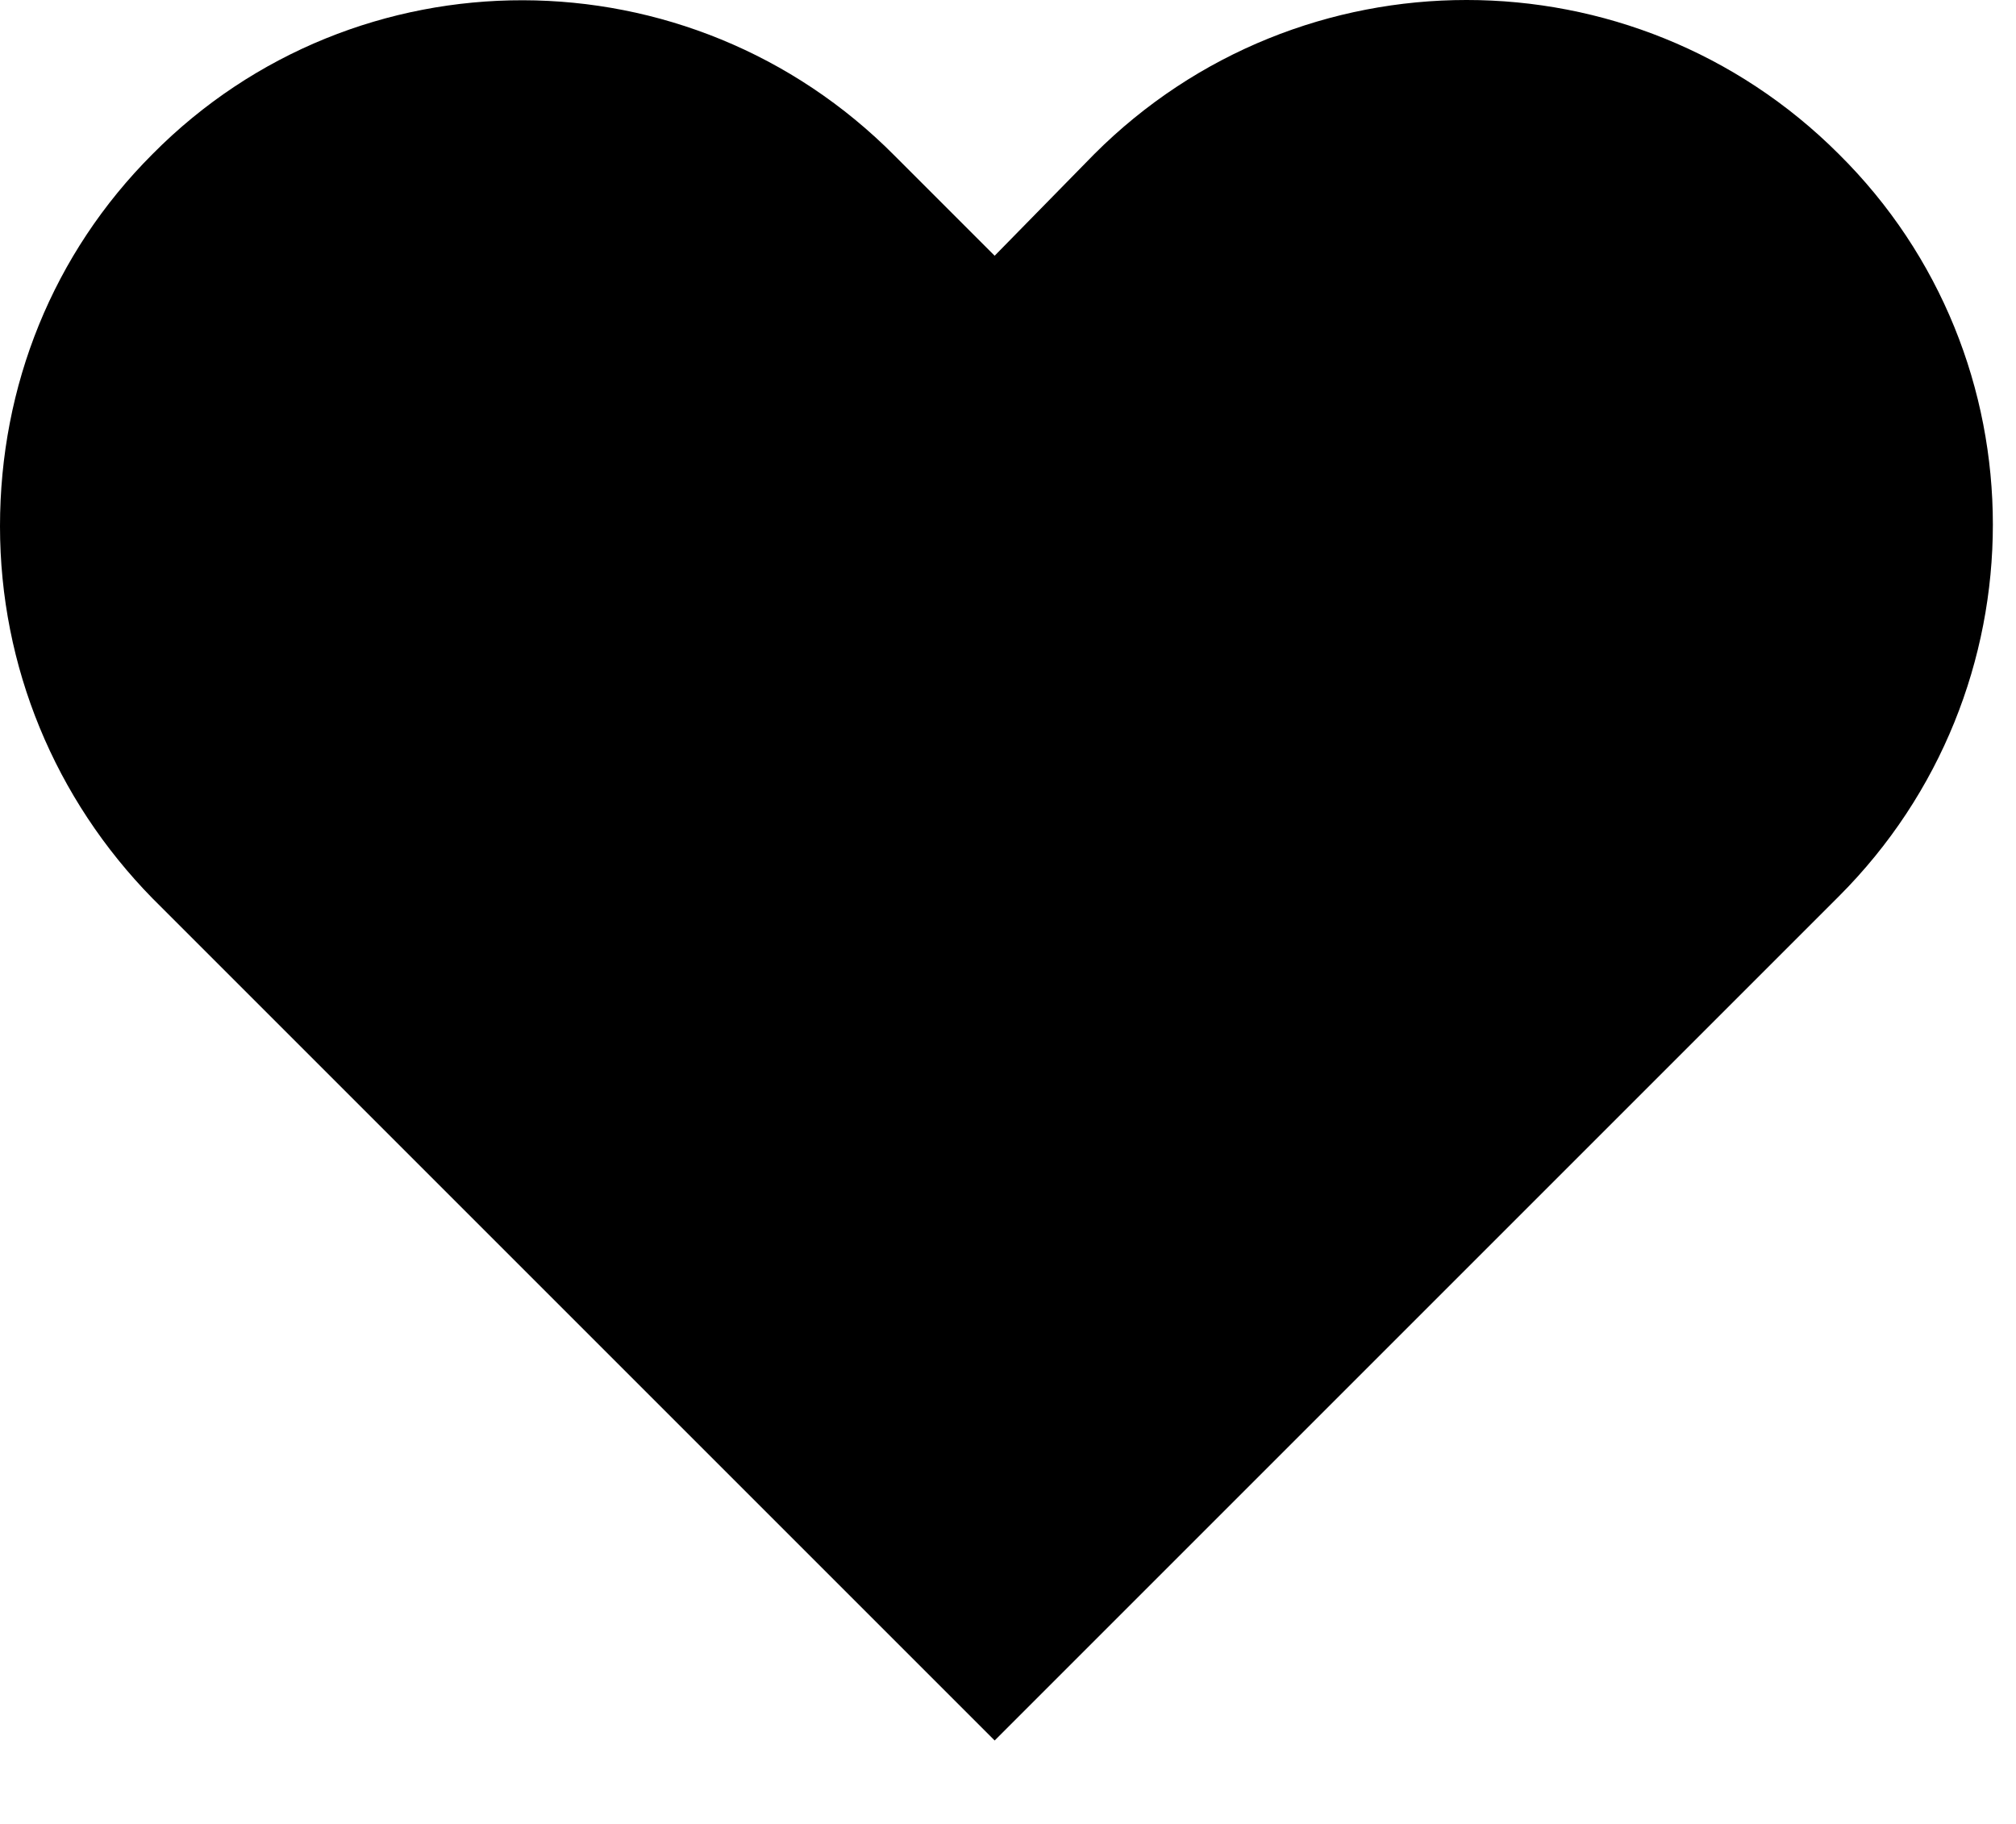
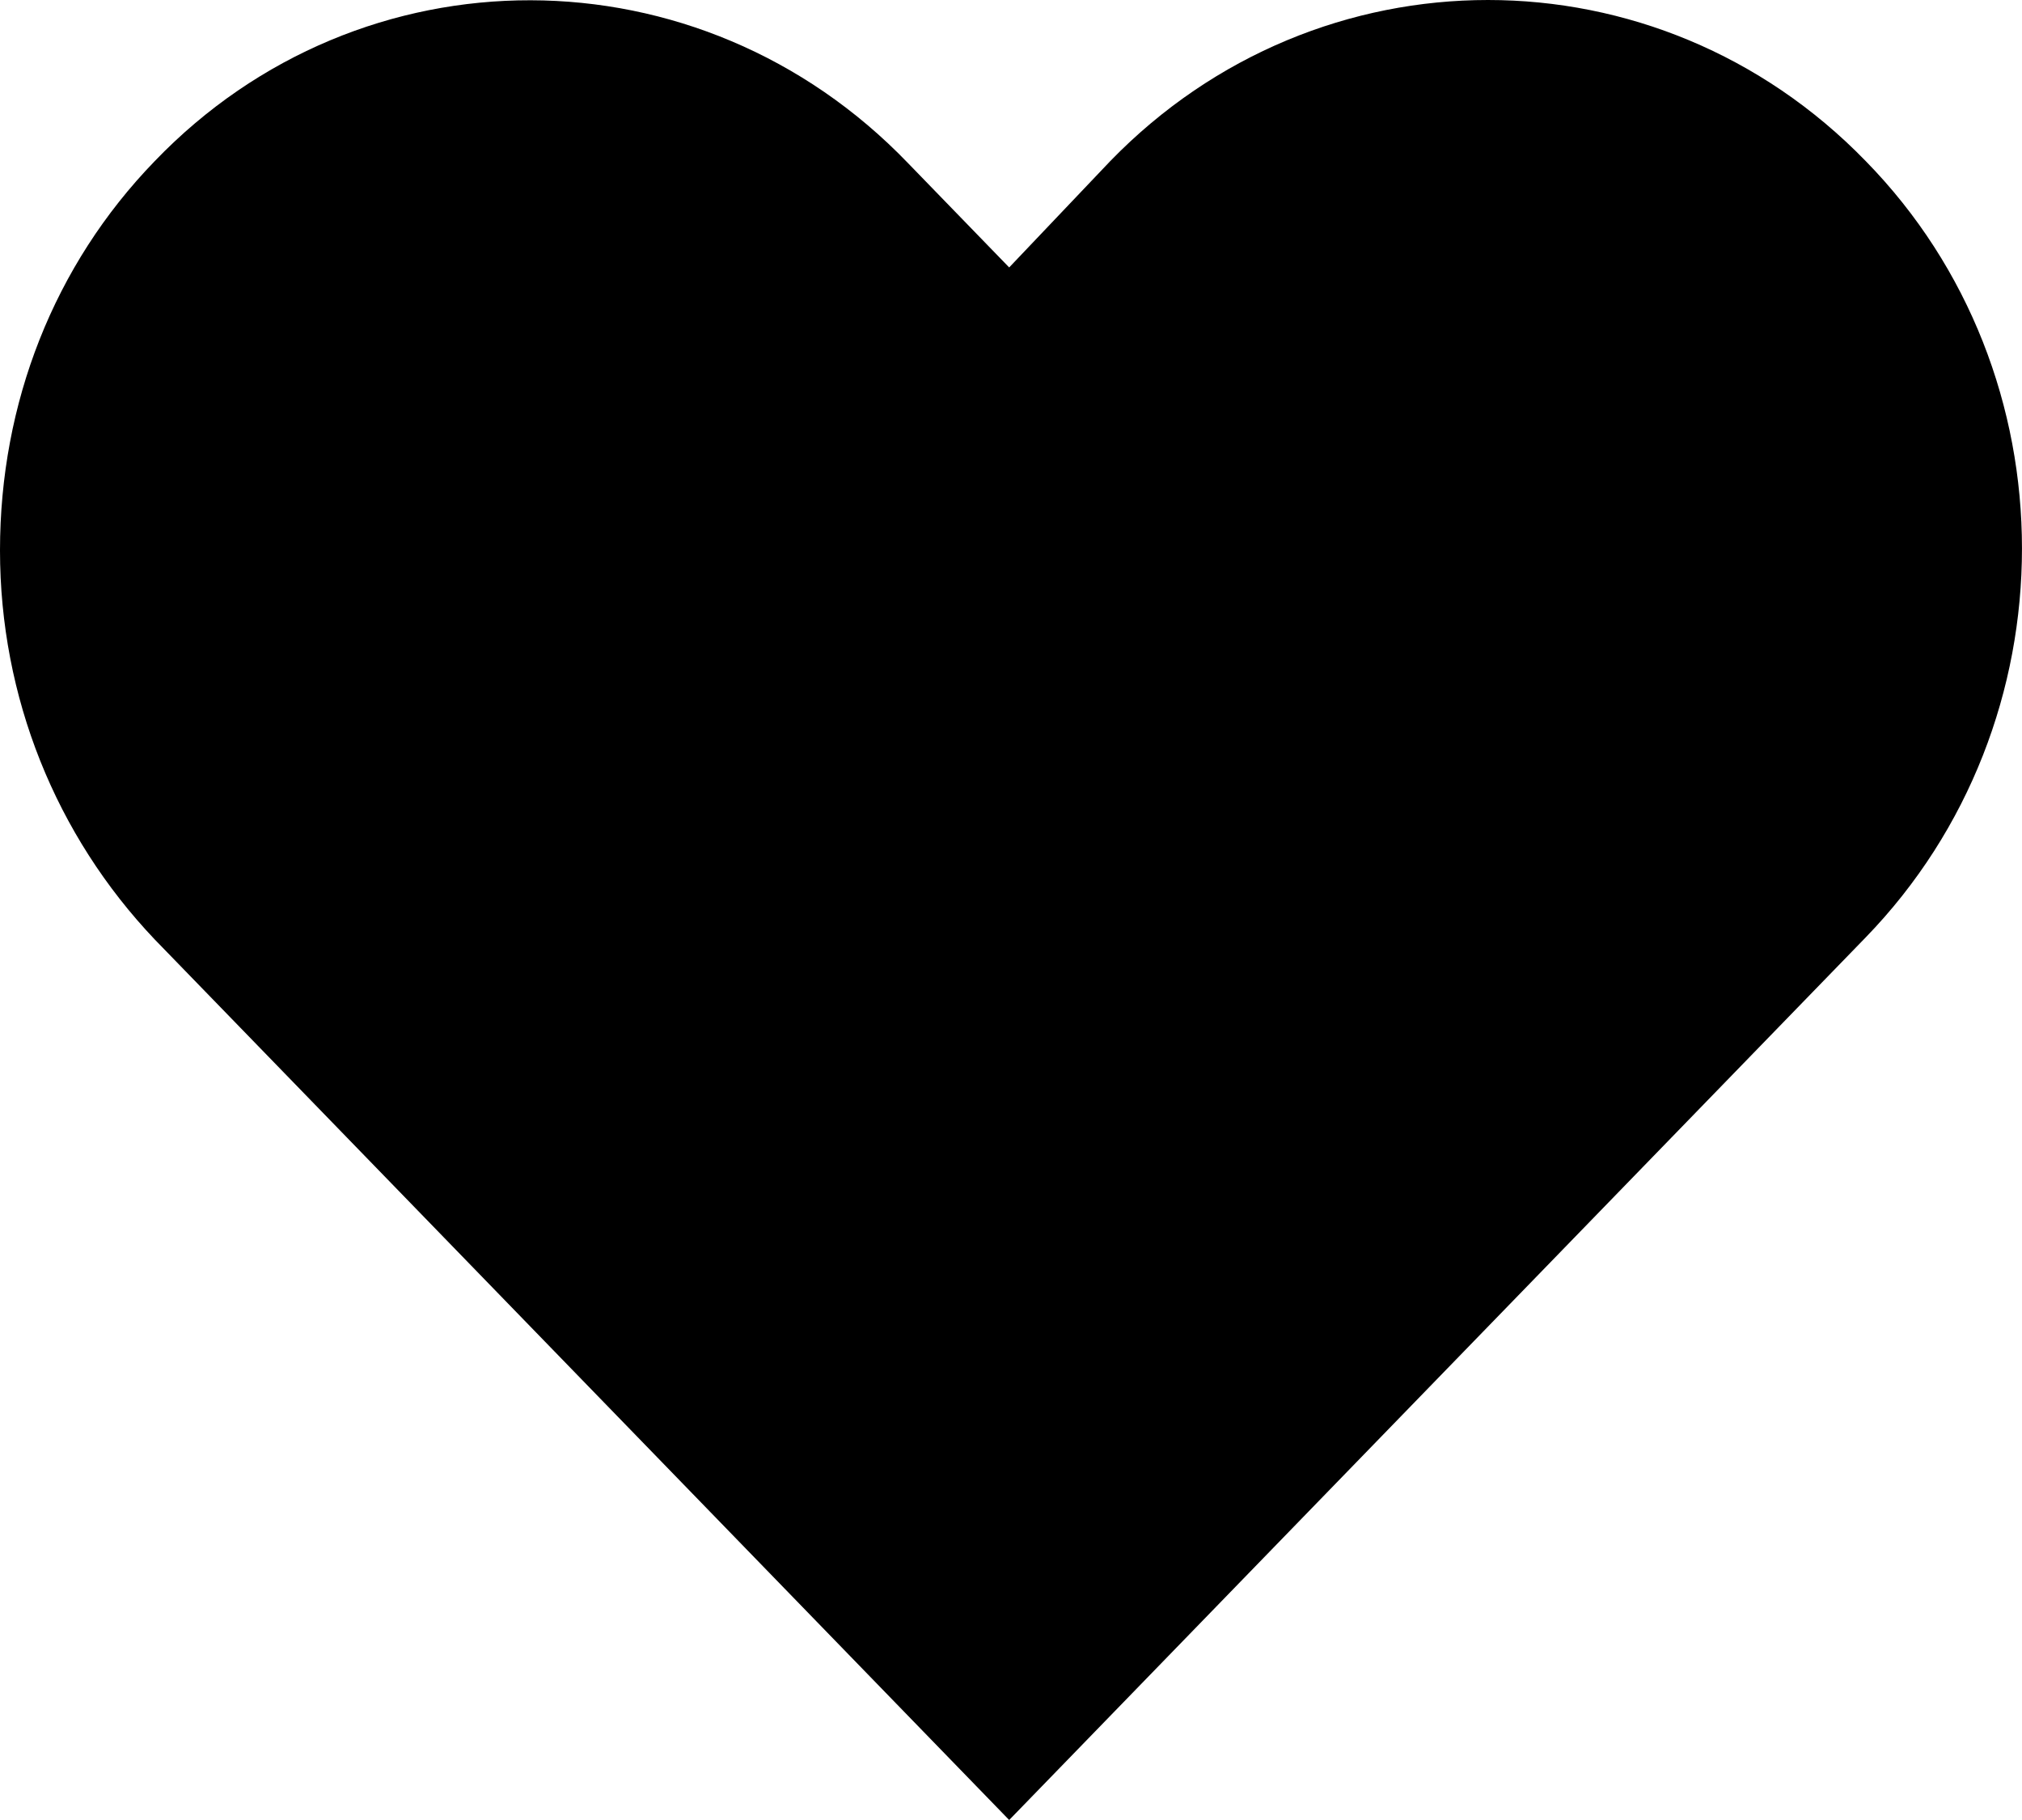
- <svg xmlns="http://www.w3.org/2000/svg" width="21" height="19" viewBox="0 0 21 19" fill="none">
-   <path d="M19.154 9.338C21.294 7.198 21.294 3.724 19.154 1.605C17.014 -0.535 13.539 -0.535 11.399 1.605L10.361 2.664L9.323 1.626C7.183 -0.535 3.708 -0.535 1.589 1.605C0.551 2.643 0 4.02 0 5.482C0 6.944 0.572 8.321 1.589 9.359L10.361 18.131L19.154 9.338Z" fill="black" />
+ <svg xmlns="http://www.w3.org/2000/svg" width="20" height="18" viewBox="0 0 20 18" fill="none">
+   <path d="M18.454 9.271C20.515 7.146 20.515 3.697 18.454 1.593C16.392 -0.531 13.044 -0.531 10.982 1.593L9.982 2.645L8.982 1.614C6.92 -0.531 3.572 -0.531 1.531 1.593C0.531 2.624 0 3.991 0 5.443C0 6.894 0.551 8.261 1.531 9.292L9.982 18L18.454 9.271Z" fill="black" />
</svg>
